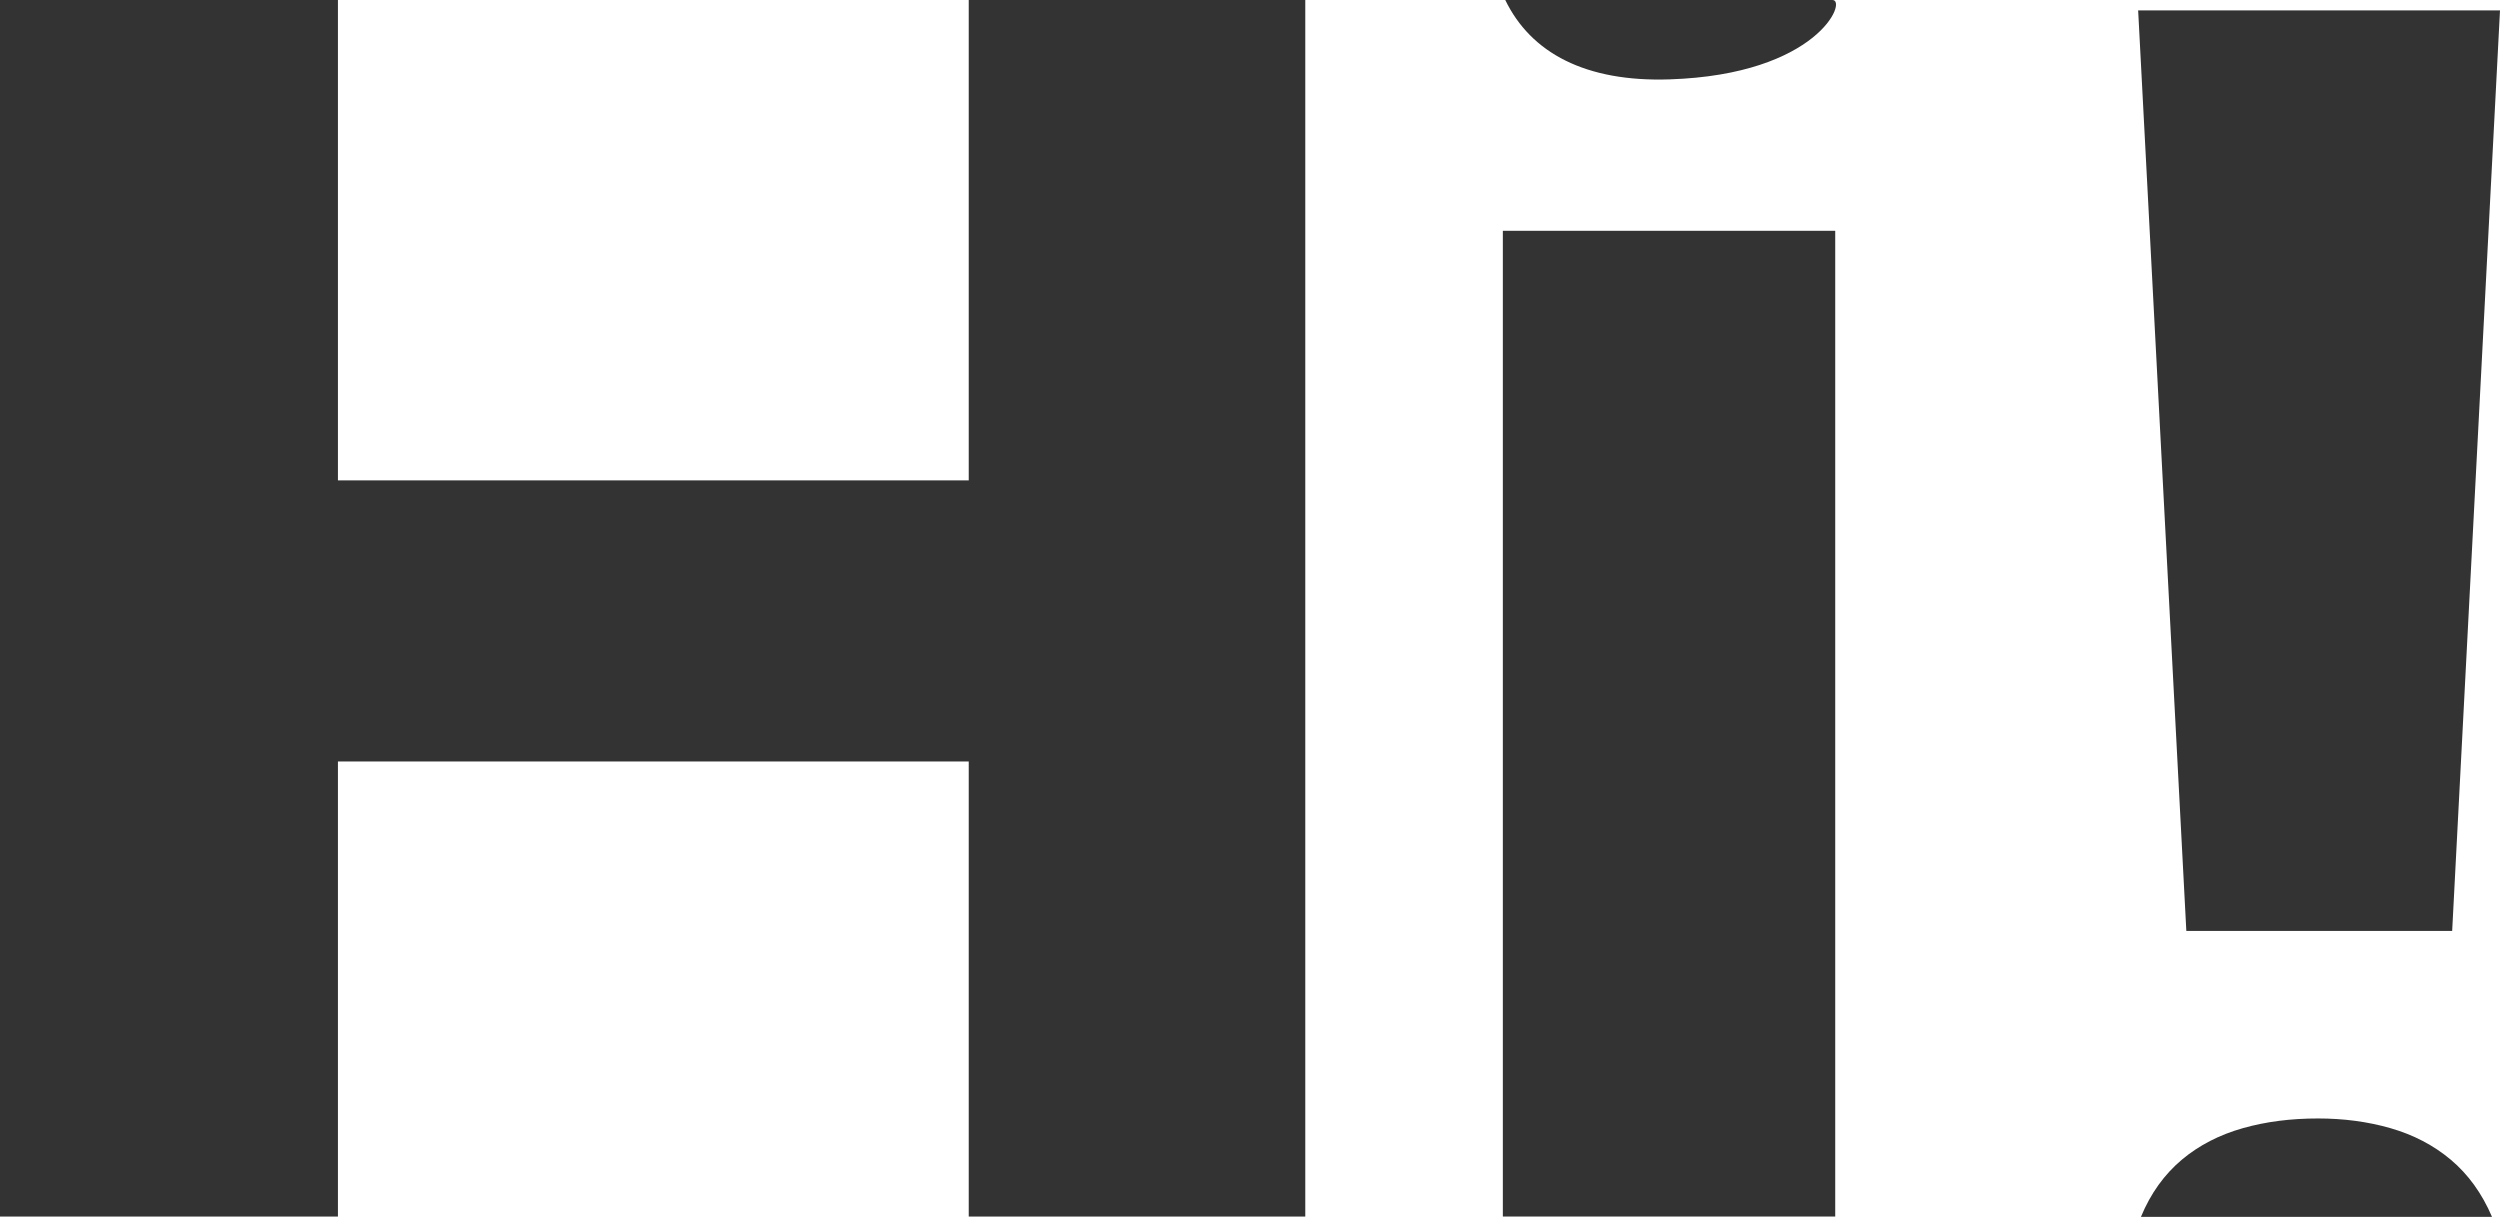
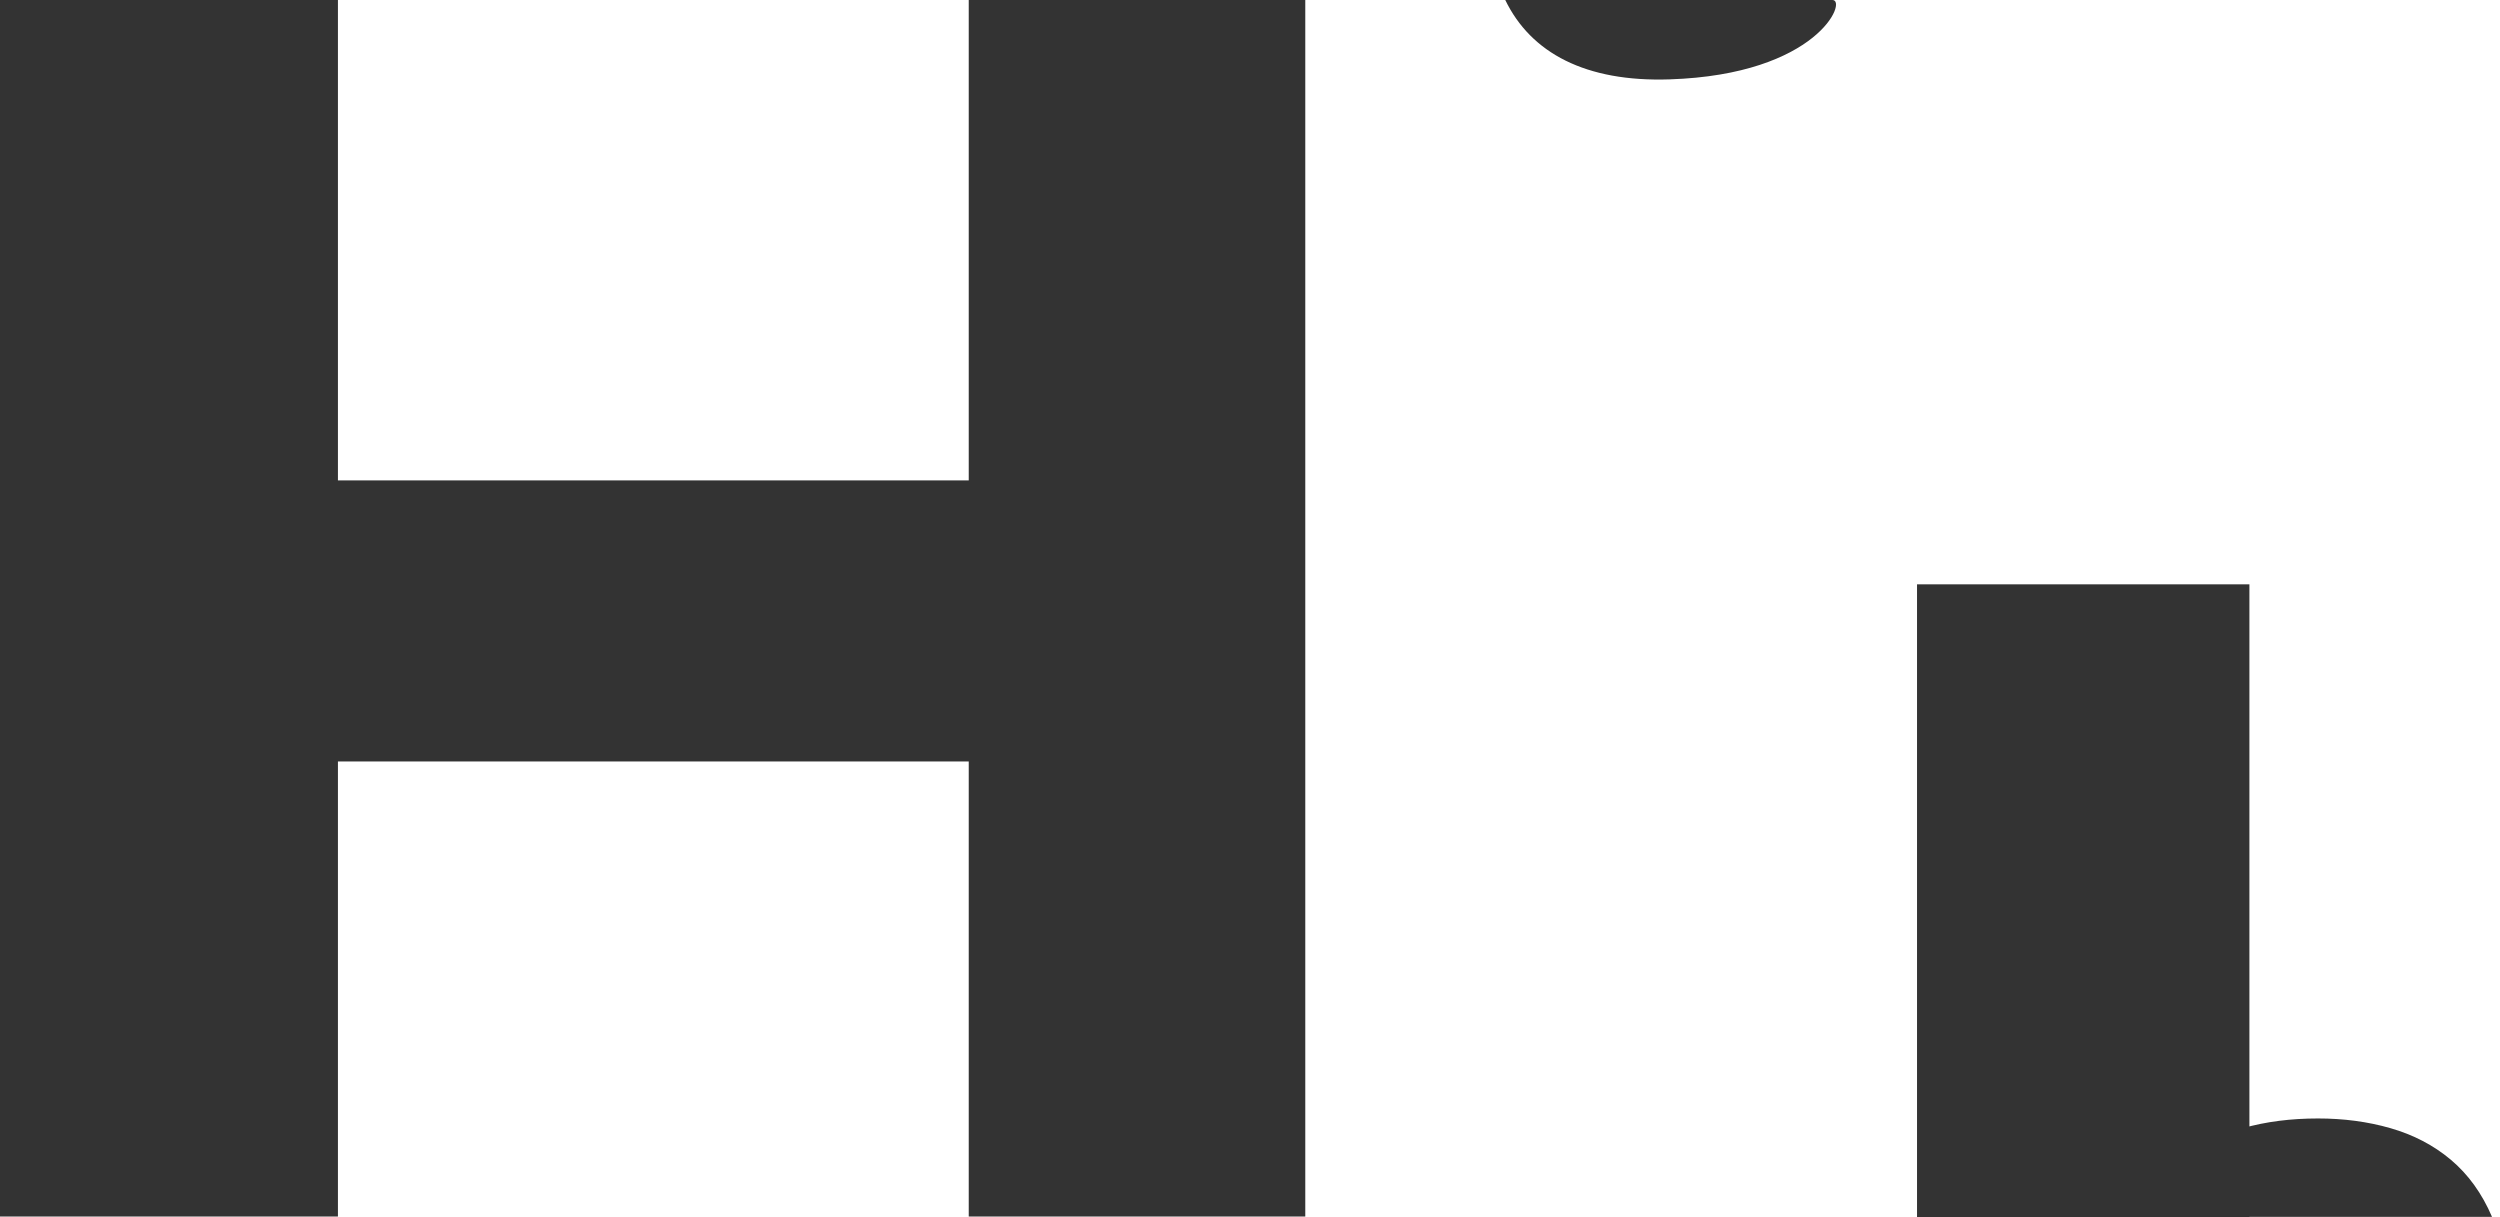
- <svg xmlns="http://www.w3.org/2000/svg" id="Layer_1" enable-background="new 0 0 960 560" xml:space="preserve" viewBox="0 0 721.3 351.1" height="100%" width="100%" version="1.1" y="0px" x="0px">
-   <g id="g3" transform="translate(-119.5,-102)">
-     <path id="path5" style="fill:#333333;" d="M399,453v-131.3h-182v131.3h-97.5v-351h97.5v138.6h182v-138.6h97.1v351h-97.1z" />
-     <path id="path7" style="fill:#333333;" d="m648.2,102c4.4,0-4.2,21.5-47,22.9-24.2,0.8-40-7.6-47.4-22.9h94.4zm-95.1,351v-284.4h95.9v284.4h-95.9z" />
-     <path id="path9" style="fill:#333333;" d="m737.2,453.1c2.8-6.8,6.8-12.3,11.8-16.5s10.9-7.2,17.6-9.1,13.9-2.8,21.7-2.8c7.3,0,14.3,0.9,20.9,2.8s12.4,4.9,17.4,9.1,9,9.7,11.9,16.5h-101.3zm89.8-82.5h-76.7l-13.9-265.6h104.4l-13.8,265.6z" />
-   </g>
+ <svg xmlns="http://www.w3.org/2000/svg" enable-background="new 0 0 960 560" viewBox="0 0 721.3 351.1">
+   <path d="M279.5 351V219.7h-182V351H0V0h97.5v138.6h182V0h97.1v351h-97.1zM528.7 0c4.4 0-4.2 21.5-47 22.9-24.2.8-40-7.6-47.4-22.9h94.4zm24.4 453V168.6H649V453h-95.9zm64.6-101.9c2.8-6.8 6.8-12.3 11.8-16.5s10.9-7.2 17.6-9.1 13.9-2.8 21.7-2.8c7.3 0 14.3.9 20.9 2.8s12.4 4.9 17.4 9.1 9 9.7 11.9 16.5H617.7zM827 370.6h-76.7L736.4 105h104.4L827 370.6z" fill="#333" />
</svg>
